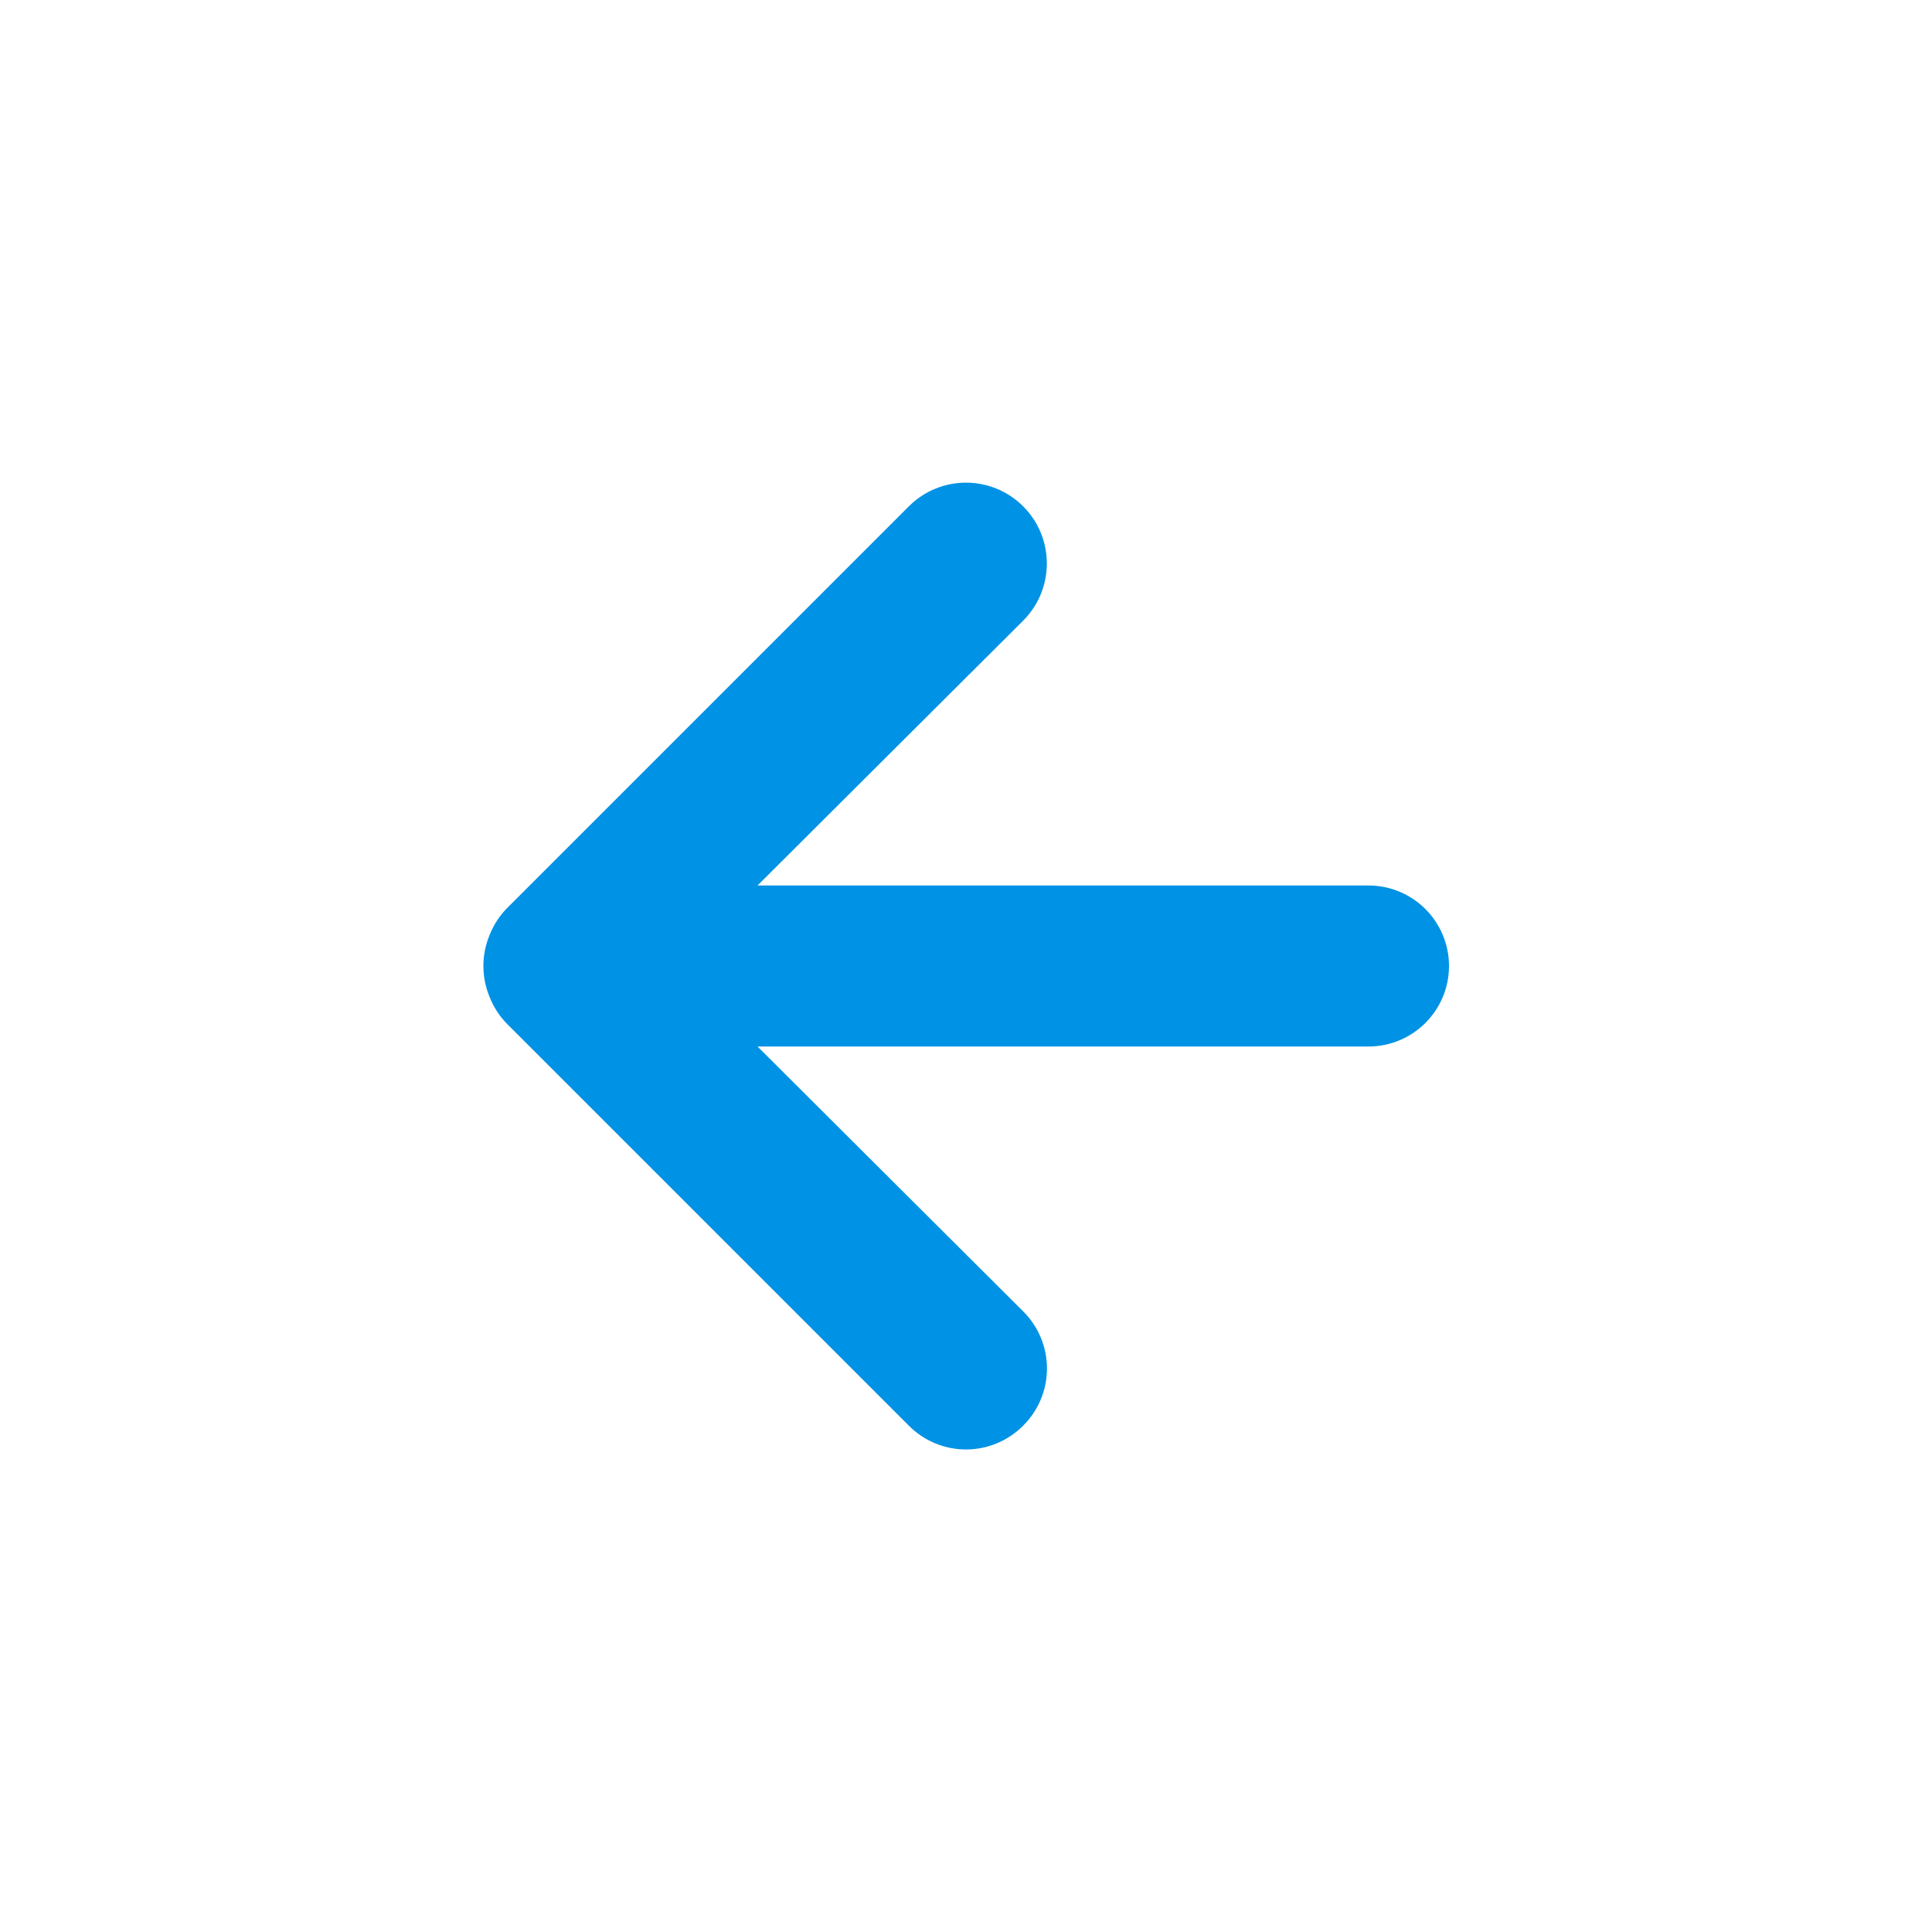
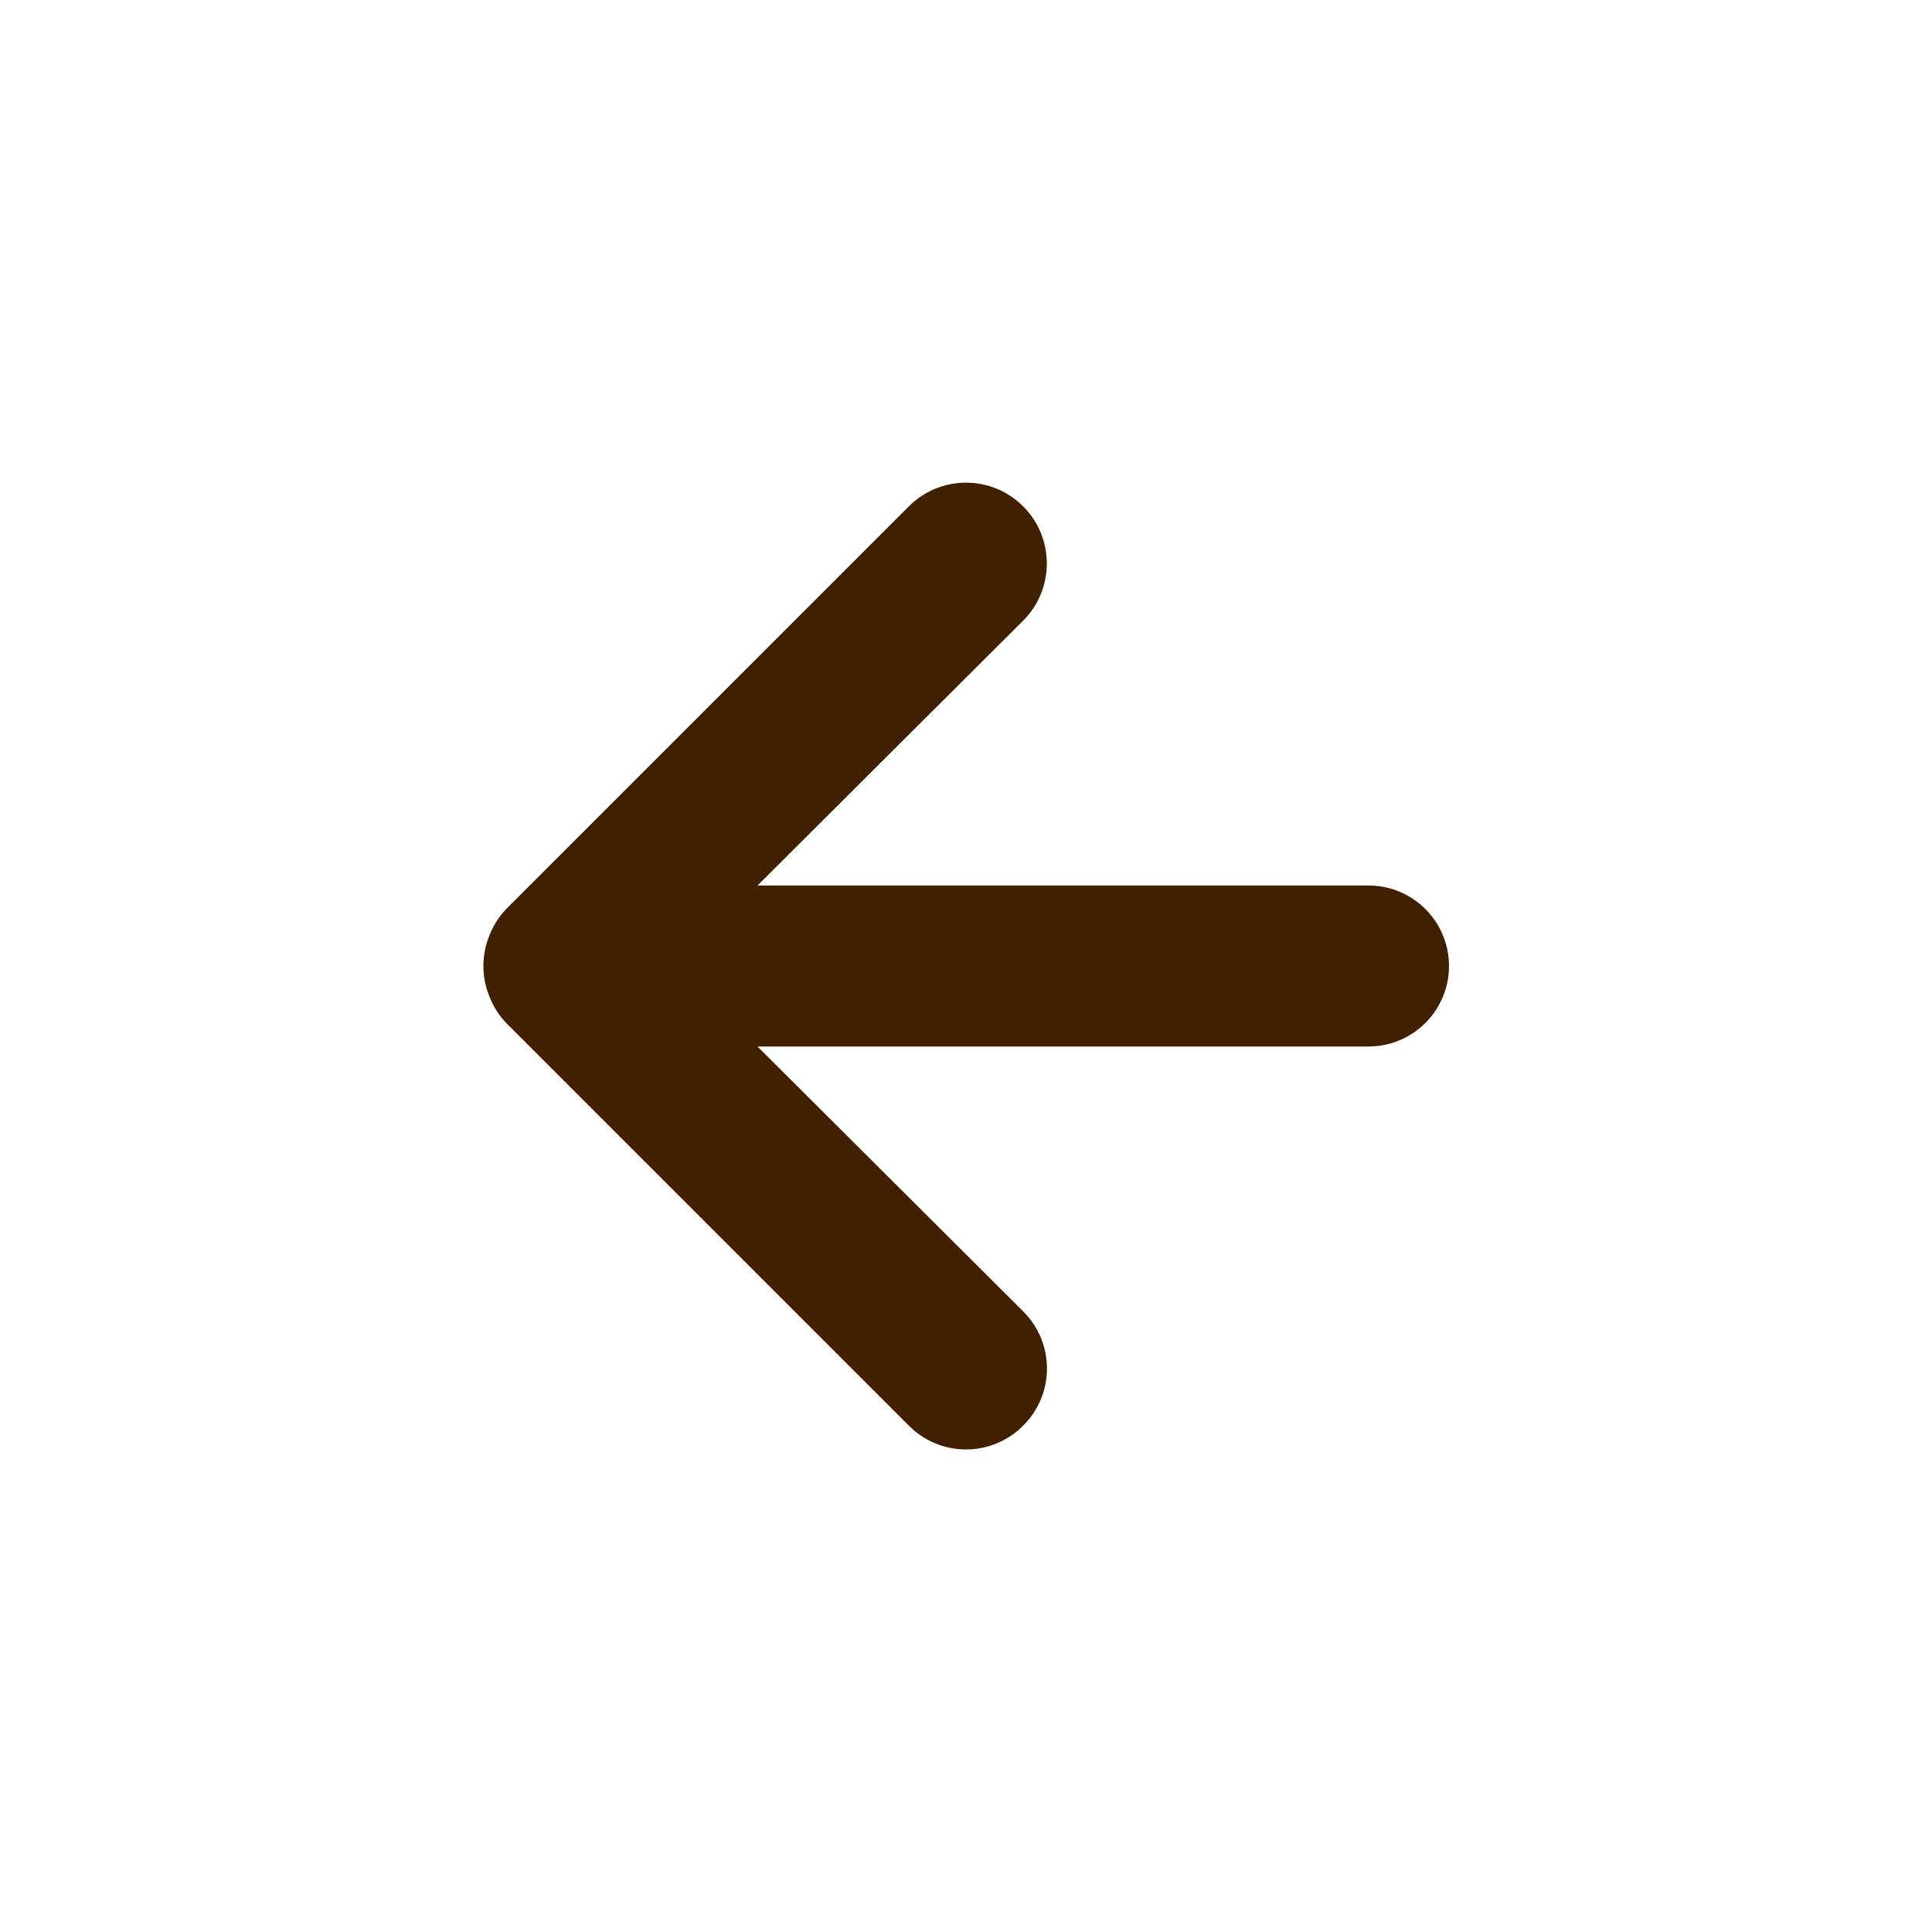
<svg xmlns="http://www.w3.org/2000/svg" data-name="Layer 1" viewBox="0 0 24 24">
-   <path fill="#0092E4" d="M17,11H9.41l3.3-3.29a1,1,0,1,0-1.42-1.42l-5,5a1,1,0,0,0-.21.33,1,1,0,0,0,0,.76,1,1,0,0,0,.21.33l5,5a1,1,0,0,0,1.42,0,1,1,0,0,0,0-1.42L9.41,13H17a1,1,0,0,0,0-2Z" />
+   <path fill="#412000" d="M17,11H9.41l3.3-3.29a1,1,0,1,0-1.42-1.42l-5,5a1,1,0,0,0-.21.33,1,1,0,0,0,0,.76,1,1,0,0,0,.21.33l5,5a1,1,0,0,0,1.42,0,1,1,0,0,0,0-1.42L9.41,13H17a1,1,0,0,0,0-2Z" />
</svg>
